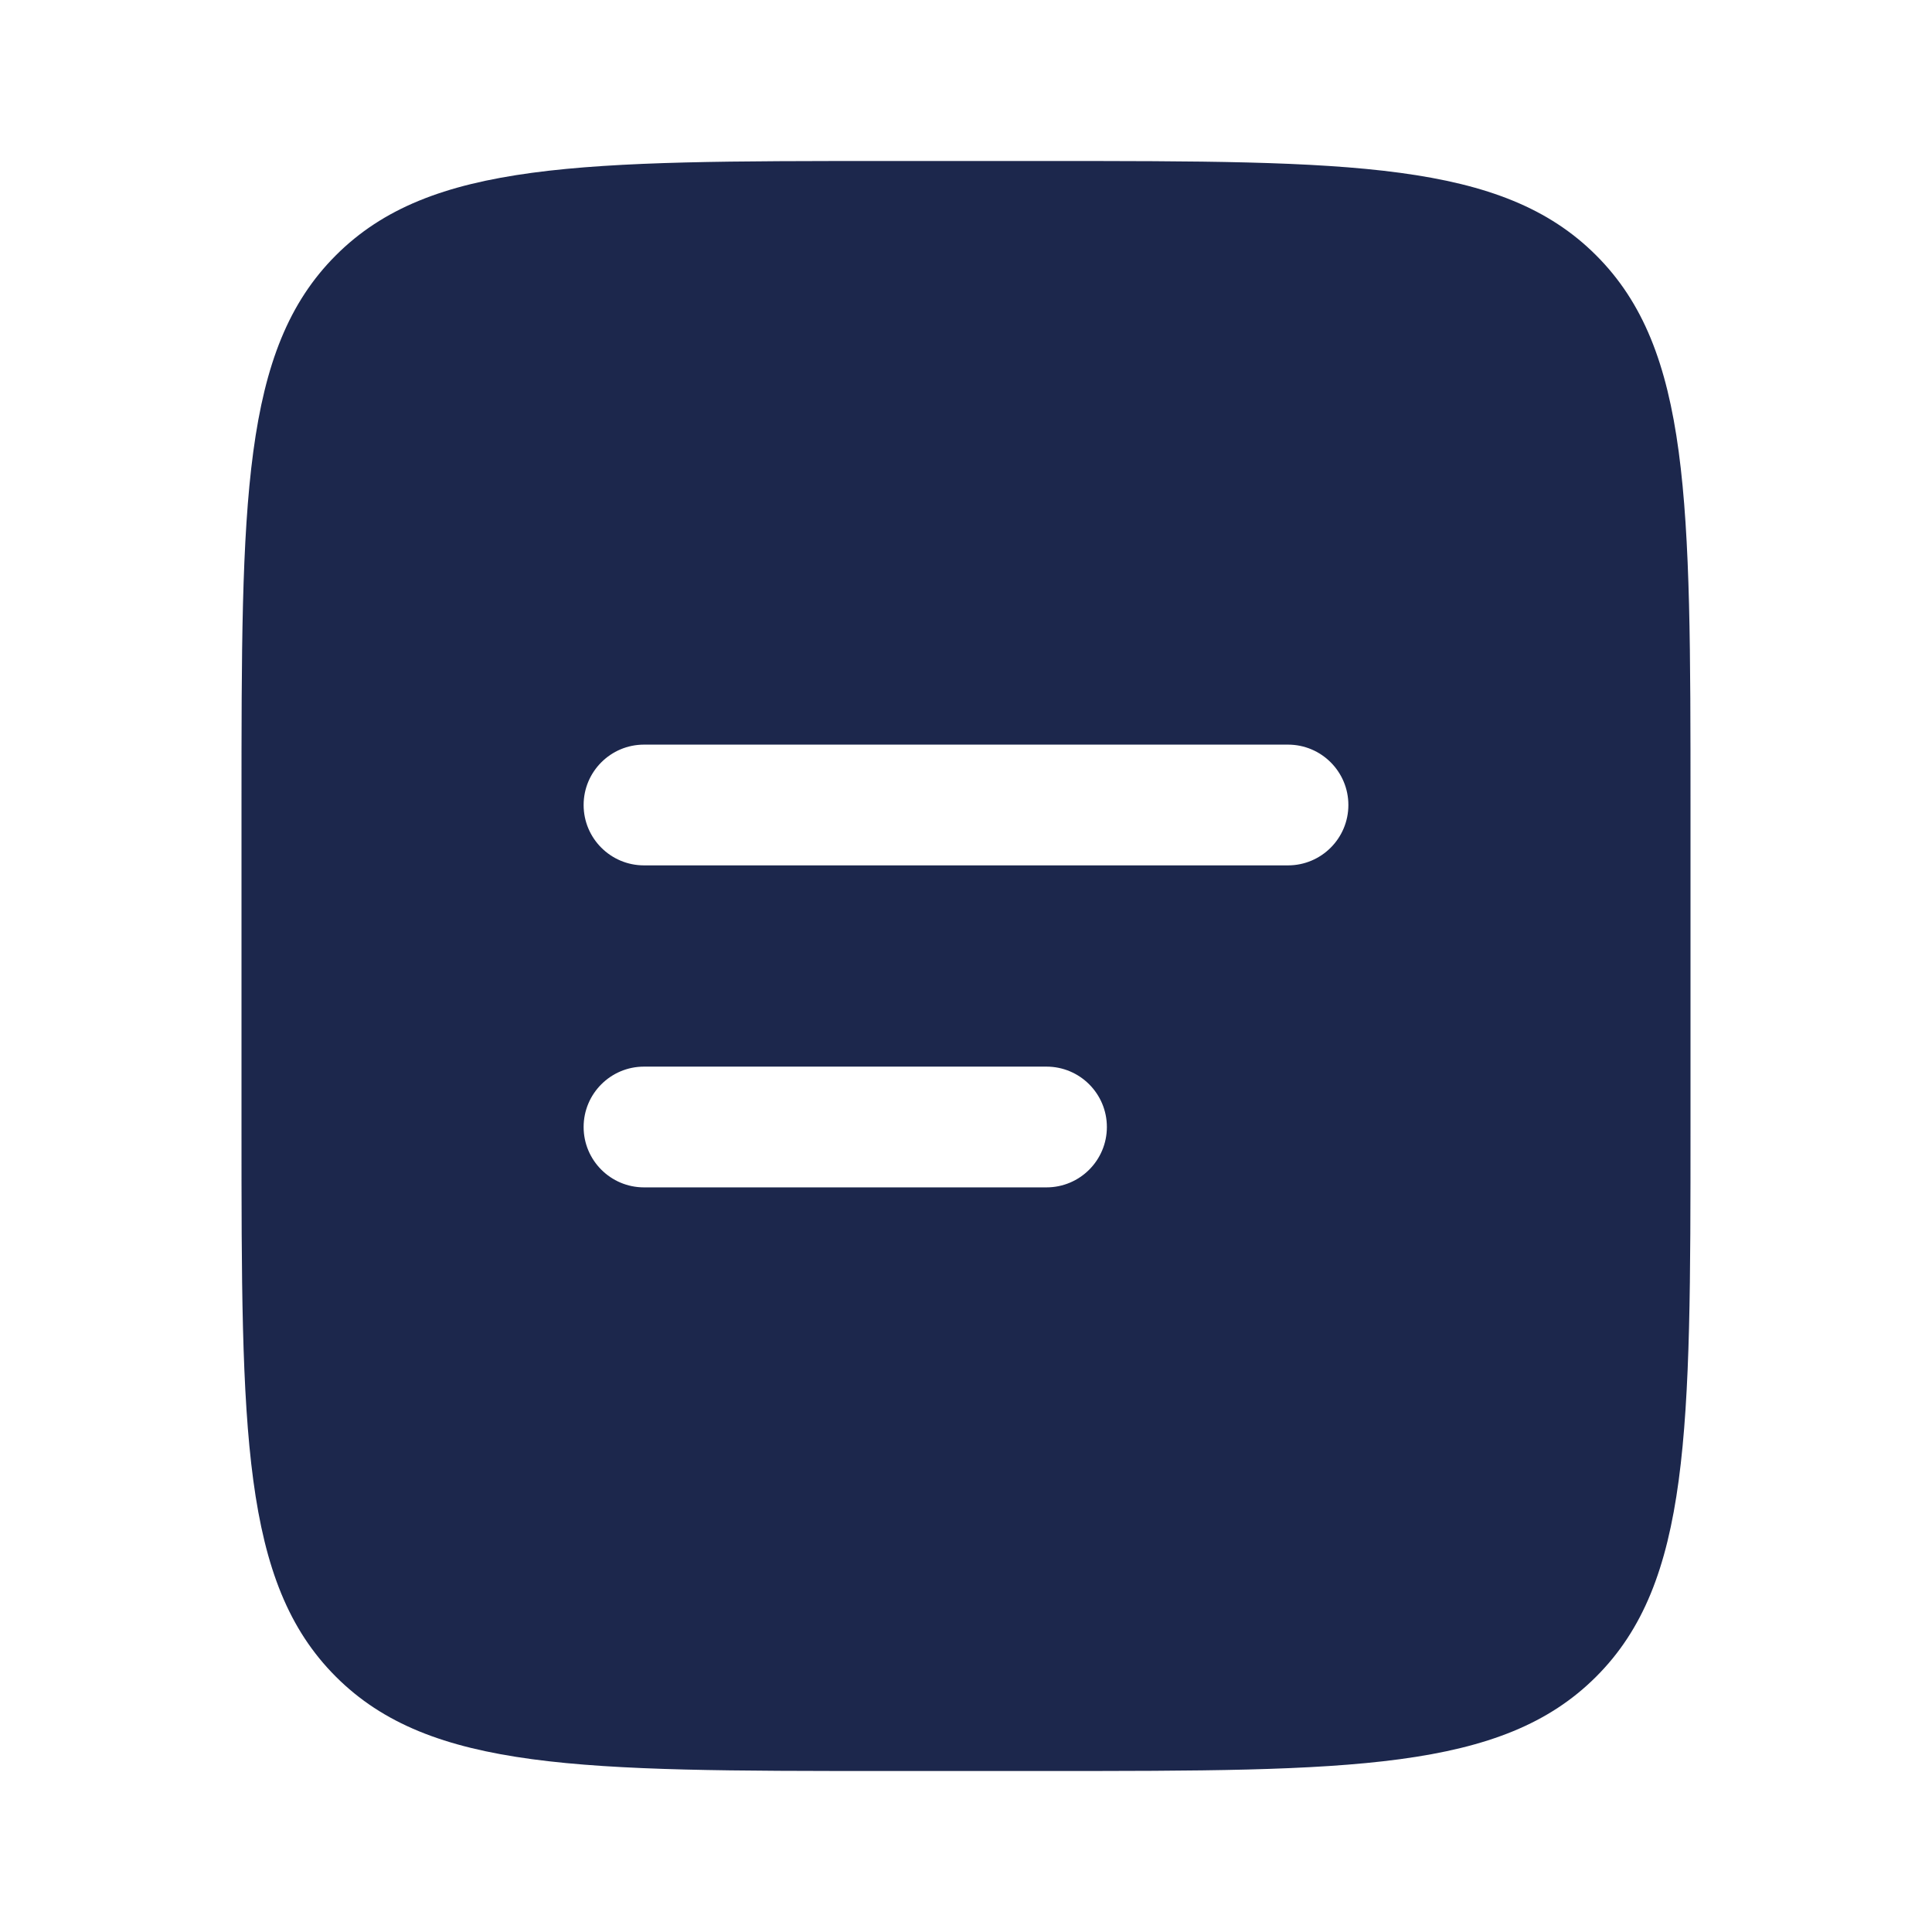
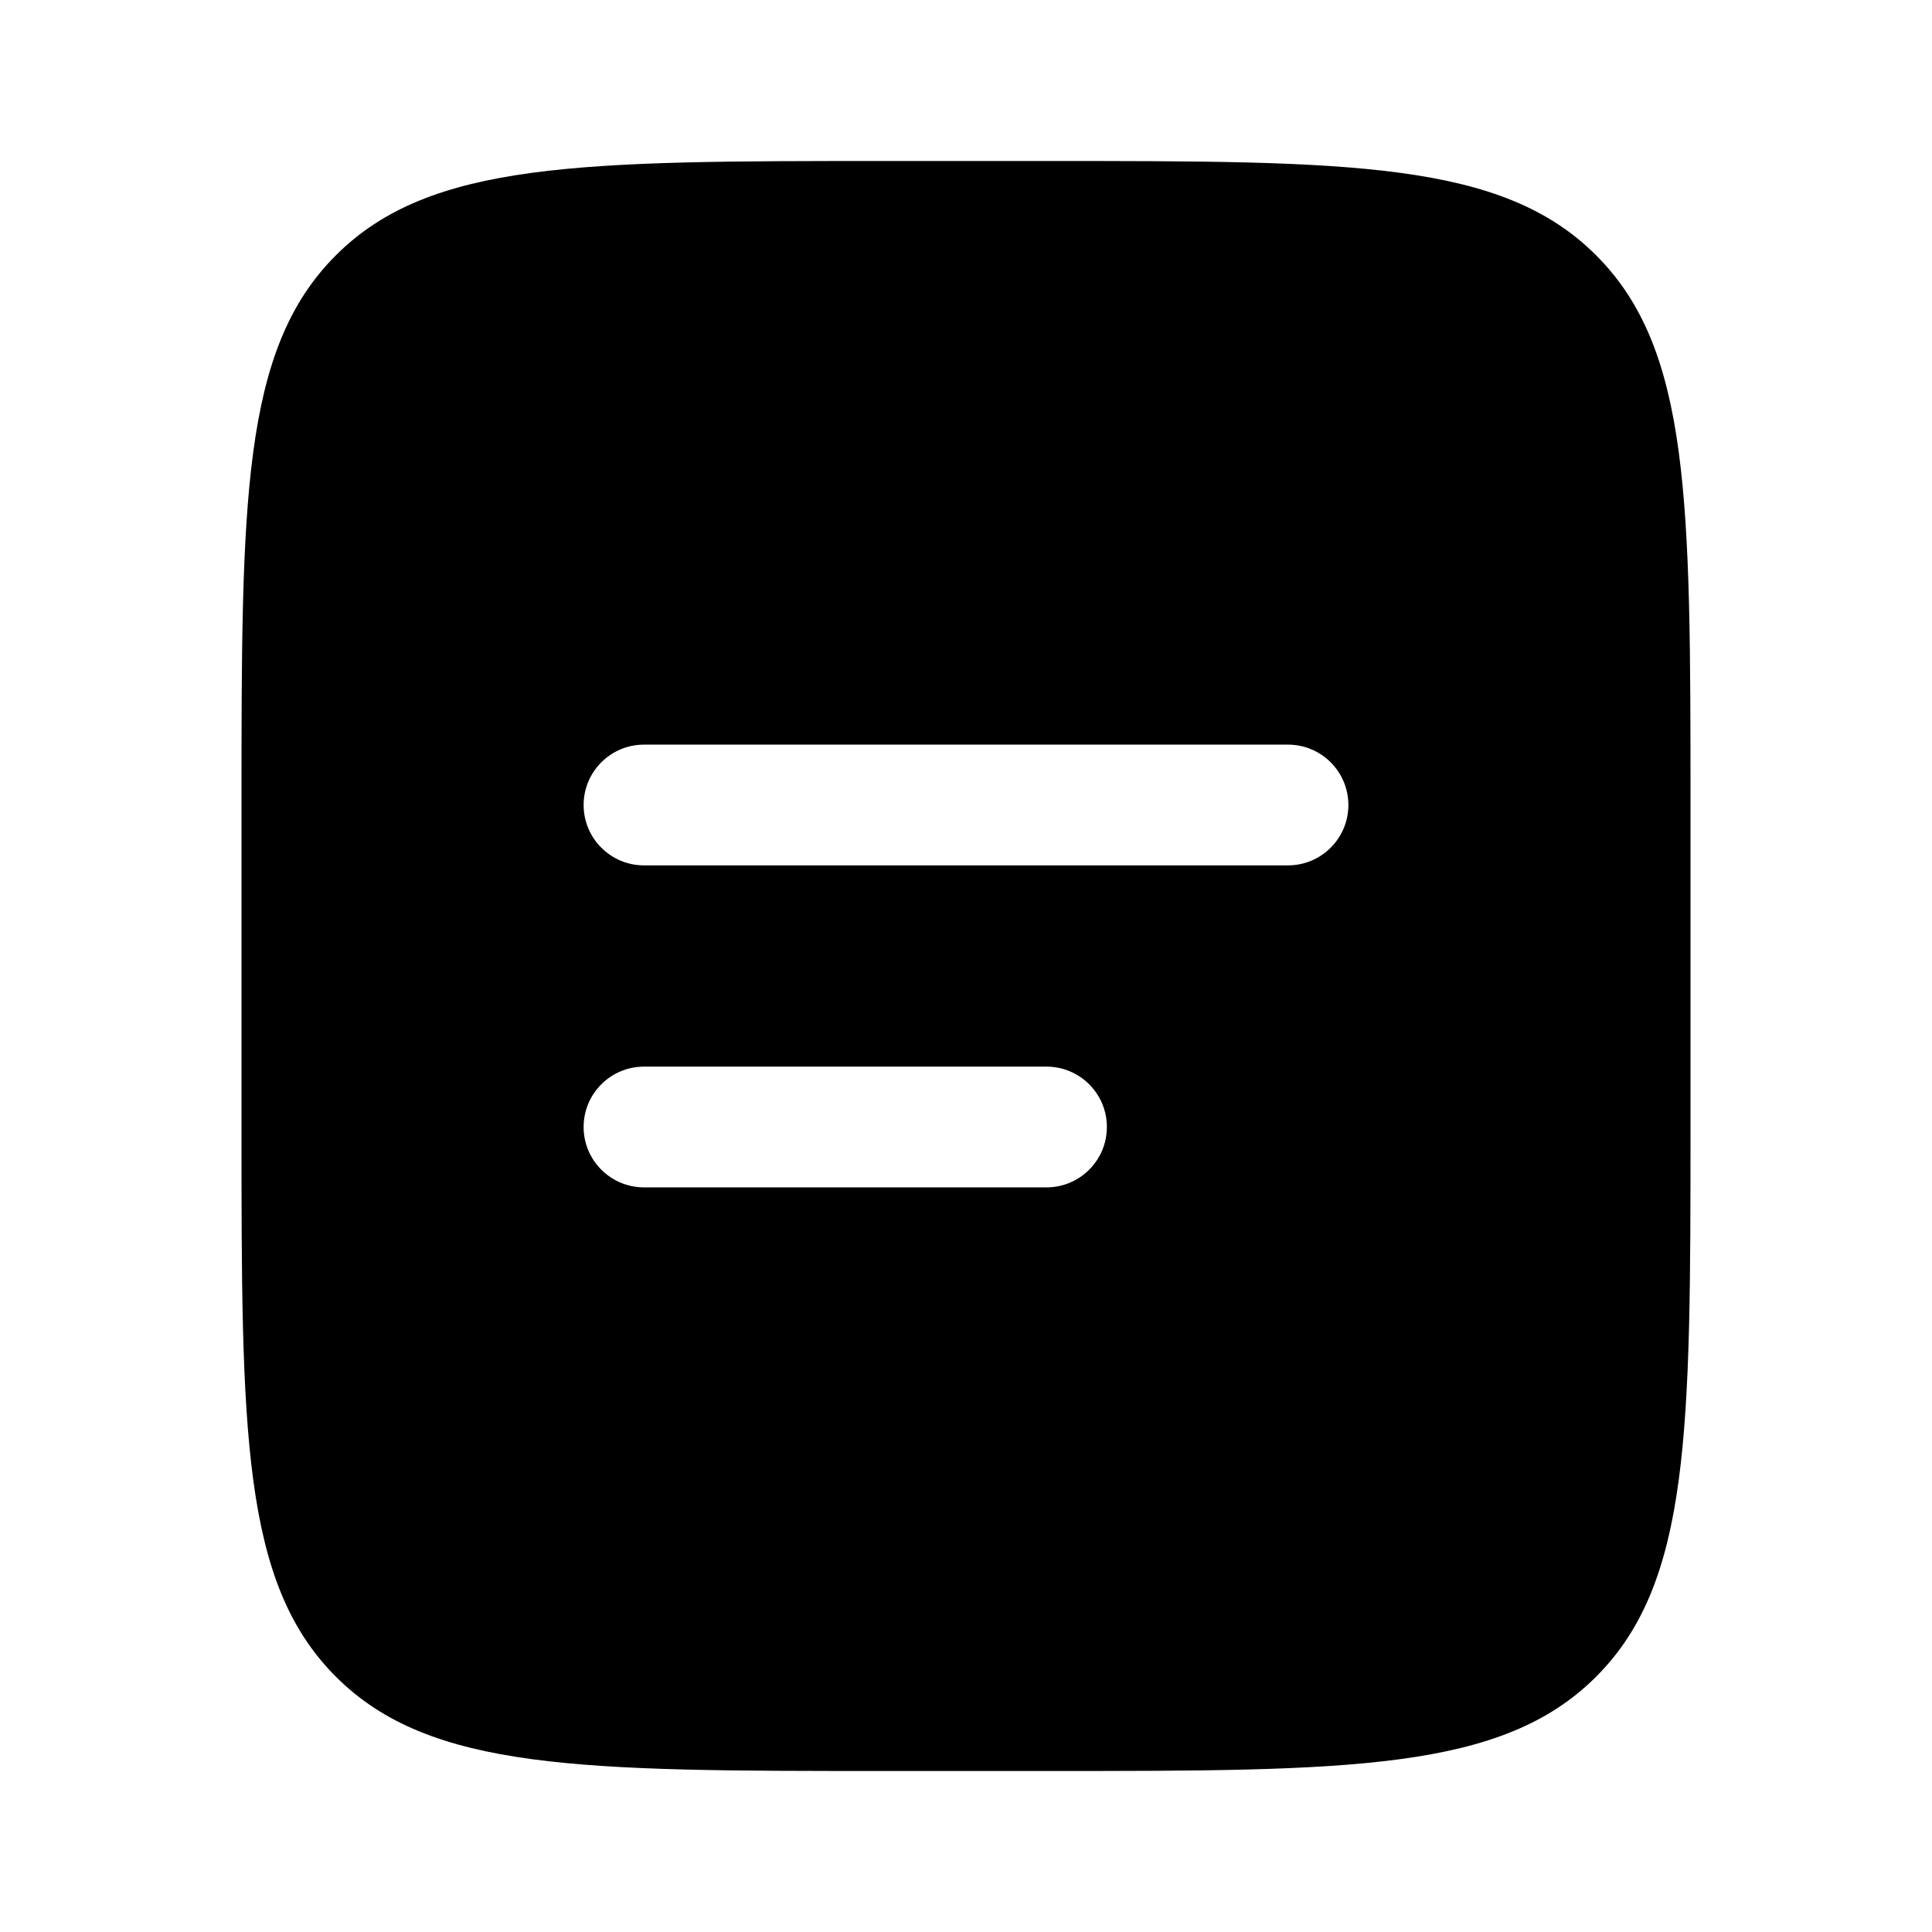
<svg xmlns="http://www.w3.org/2000/svg" width="24" height="24" viewBox="0 0 24 24" fill="none">
-   <path fill-rule="evenodd" clip-rule="evenodd" d="M4.172 3.172C3 4.343 3 6.229 3 10V14C3 17.771 3 19.657 4.172 20.828C5.343 22 7.229 22 11 22H13C16.771 22 18.657 22 19.828 20.828C21 19.657 21 17.771 21 14V10C21 6.229 21 4.343 19.828 3.172C18.657 2 16.771 2 13 2H11C7.229 2 5.343 2 4.172 3.172ZM8 9.25C7.586 9.25 7.25 9.586 7.25 10C7.25 10.414 7.586 10.75 8 10.75H16C16.414 10.75 16.75 10.414 16.75 10C16.75 9.586 16.414 9.25 16 9.25H8ZM8 13.25C7.586 13.25 7.25 13.586 7.25 14C7.25 14.414 7.586 14.75 8 14.75H13C13.414 14.75 13.75 14.414 13.75 14C13.75 13.586 13.414 13.25 13 13.25H8Z" fill="#1C274C" />
+   <path fill-rule="evenodd" clip-rule="evenodd" d="M4.172 3.172C3 4.343 3 6.229 3 10V14C3 17.771 3 19.657 4.172 20.828C5.343 22 7.229 22 11 22H13C16.771 22 18.657 22 19.828 20.828C21 19.657 21 17.771 21 14V10C21 6.229 21 4.343 19.828 3.172C18.657 2 16.771 2 13 2H11C7.229 2 5.343 2 4.172 3.172ZM8 9.25C7.586 9.25 7.25 9.586 7.25 10C7.25 10.414 7.586 10.75 8 10.75H16C16.414 10.75 16.75 10.414 16.75 10C16.75 9.586 16.414 9.25 16 9.25H8ZM8 13.25C7.586 13.25 7.25 13.586 7.25 14C7.25 14.414 7.586 14.75 8 14.75H13C13.414 14.75 13.75 14.414 13.75 14C13.75 13.586 13.414 13.25 13 13.25H8Z" fill="currentColor" />
</svg>
